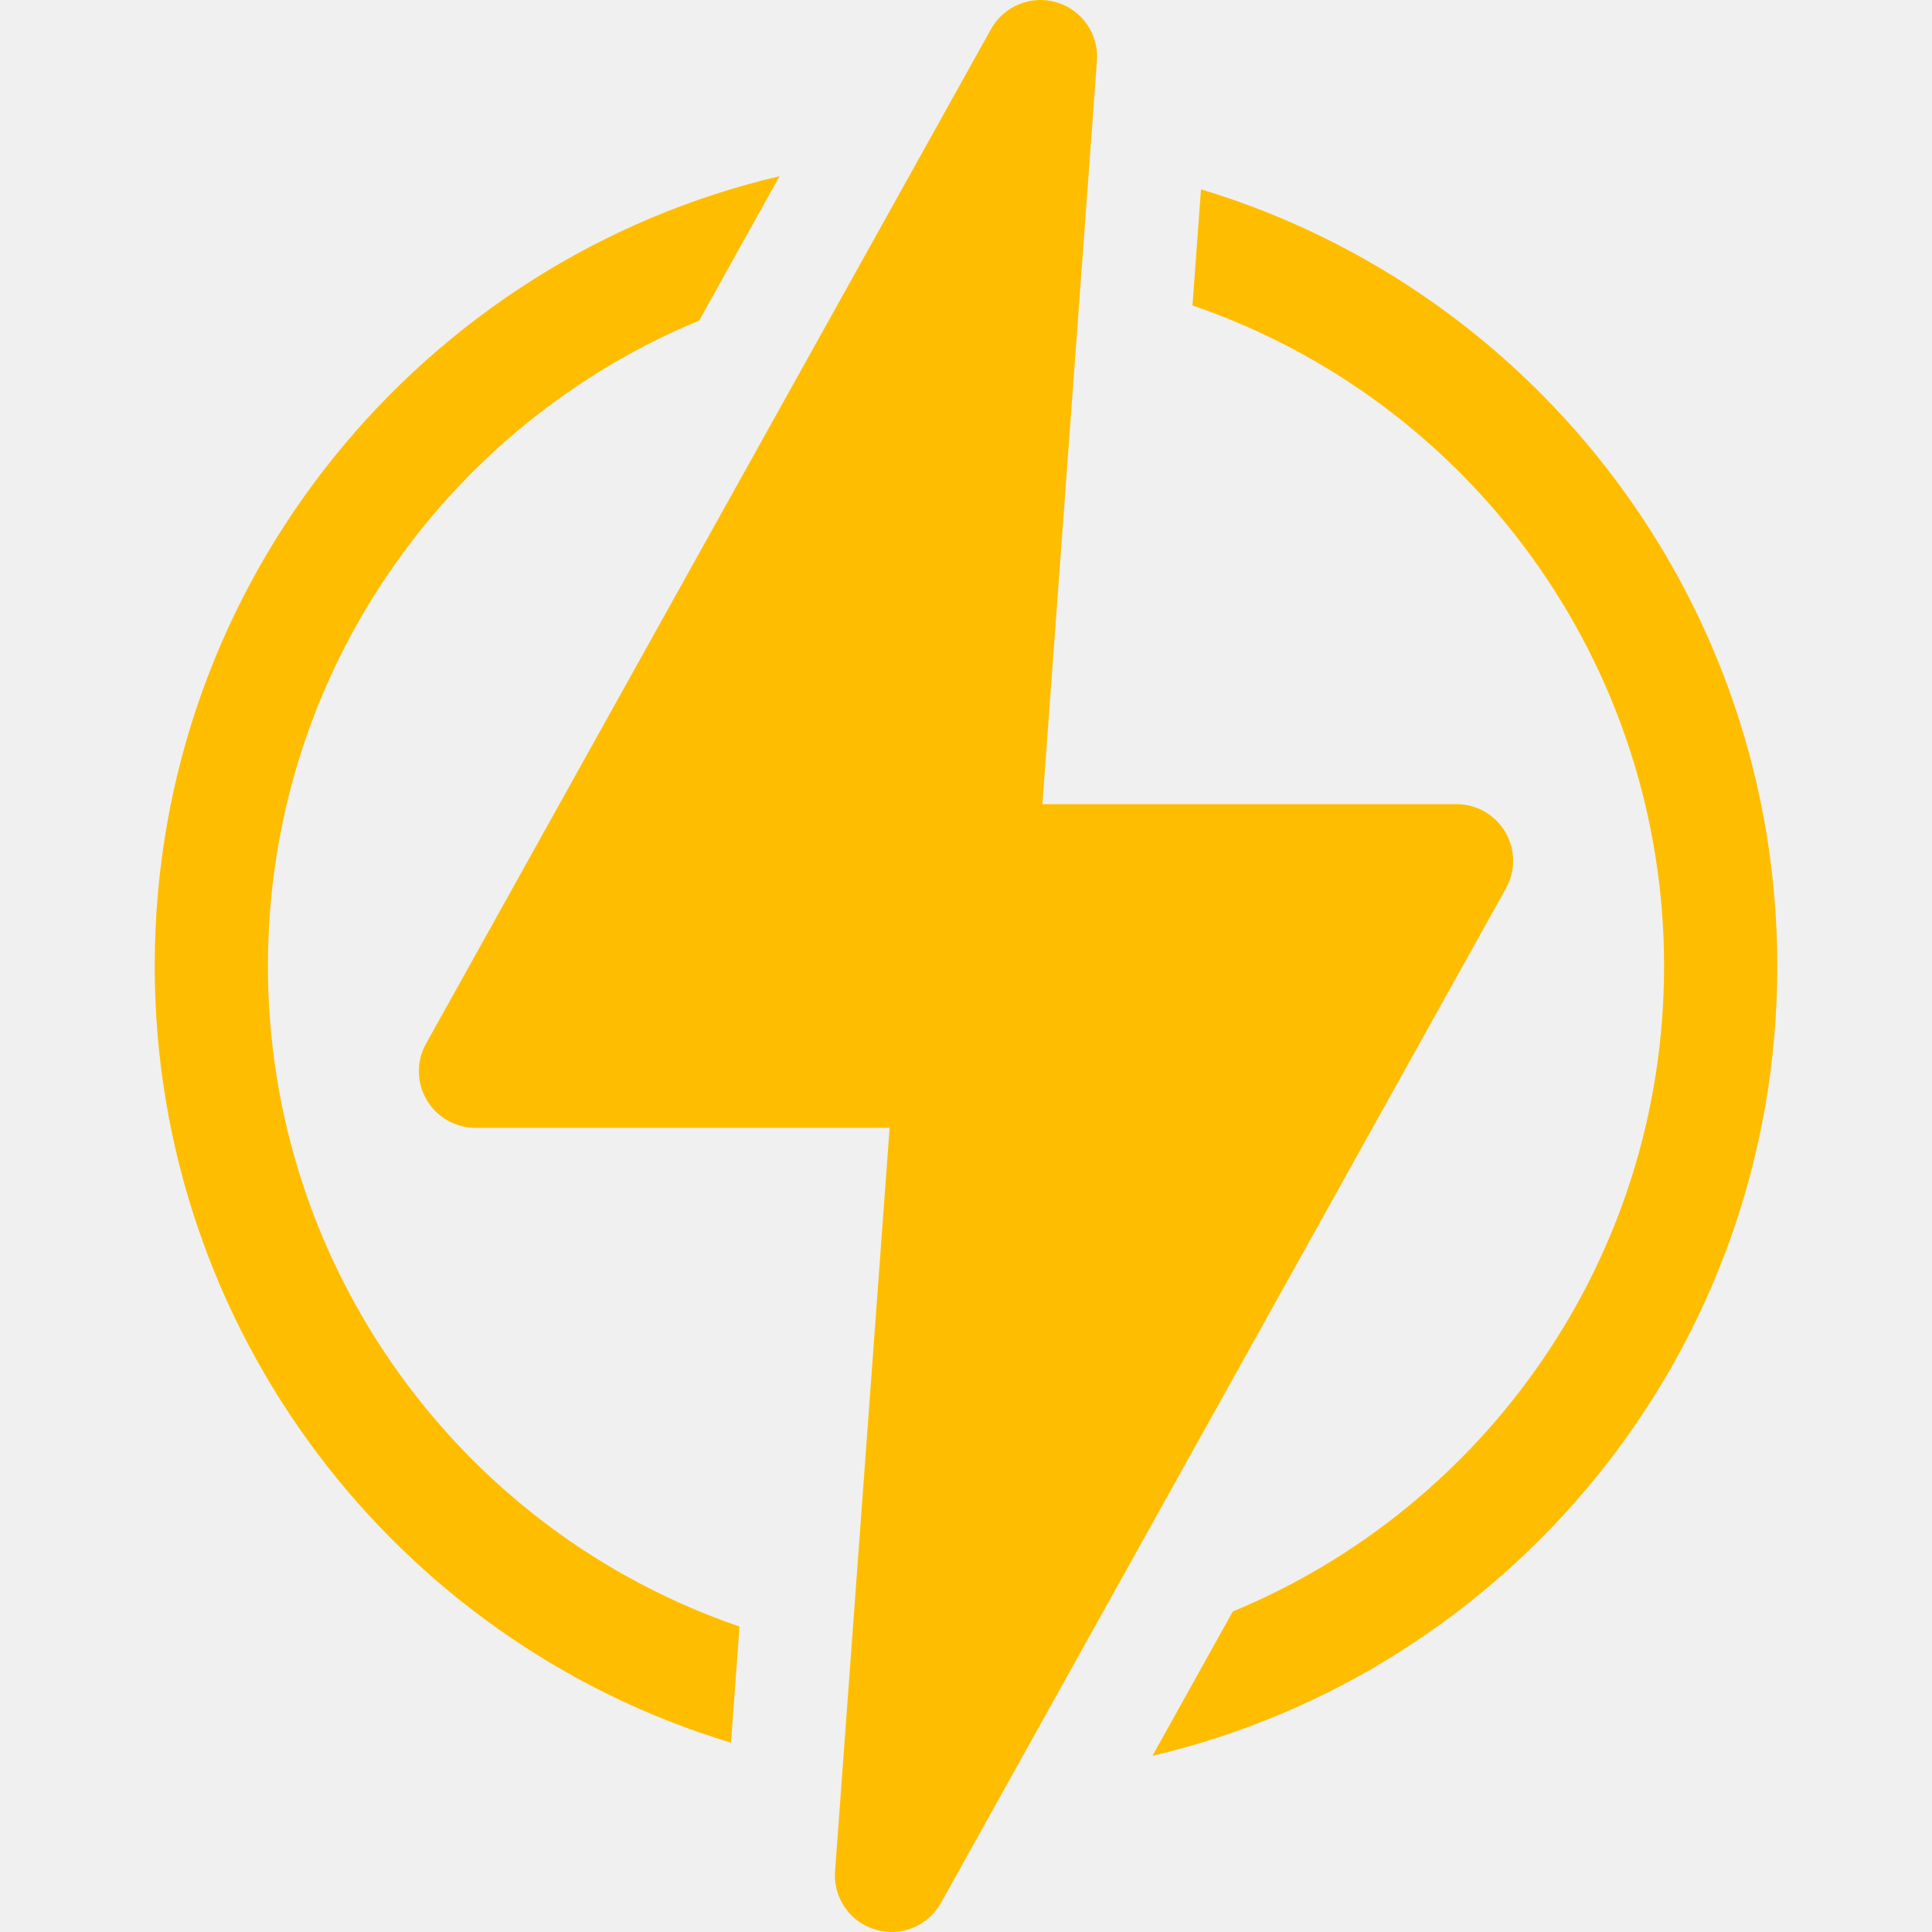
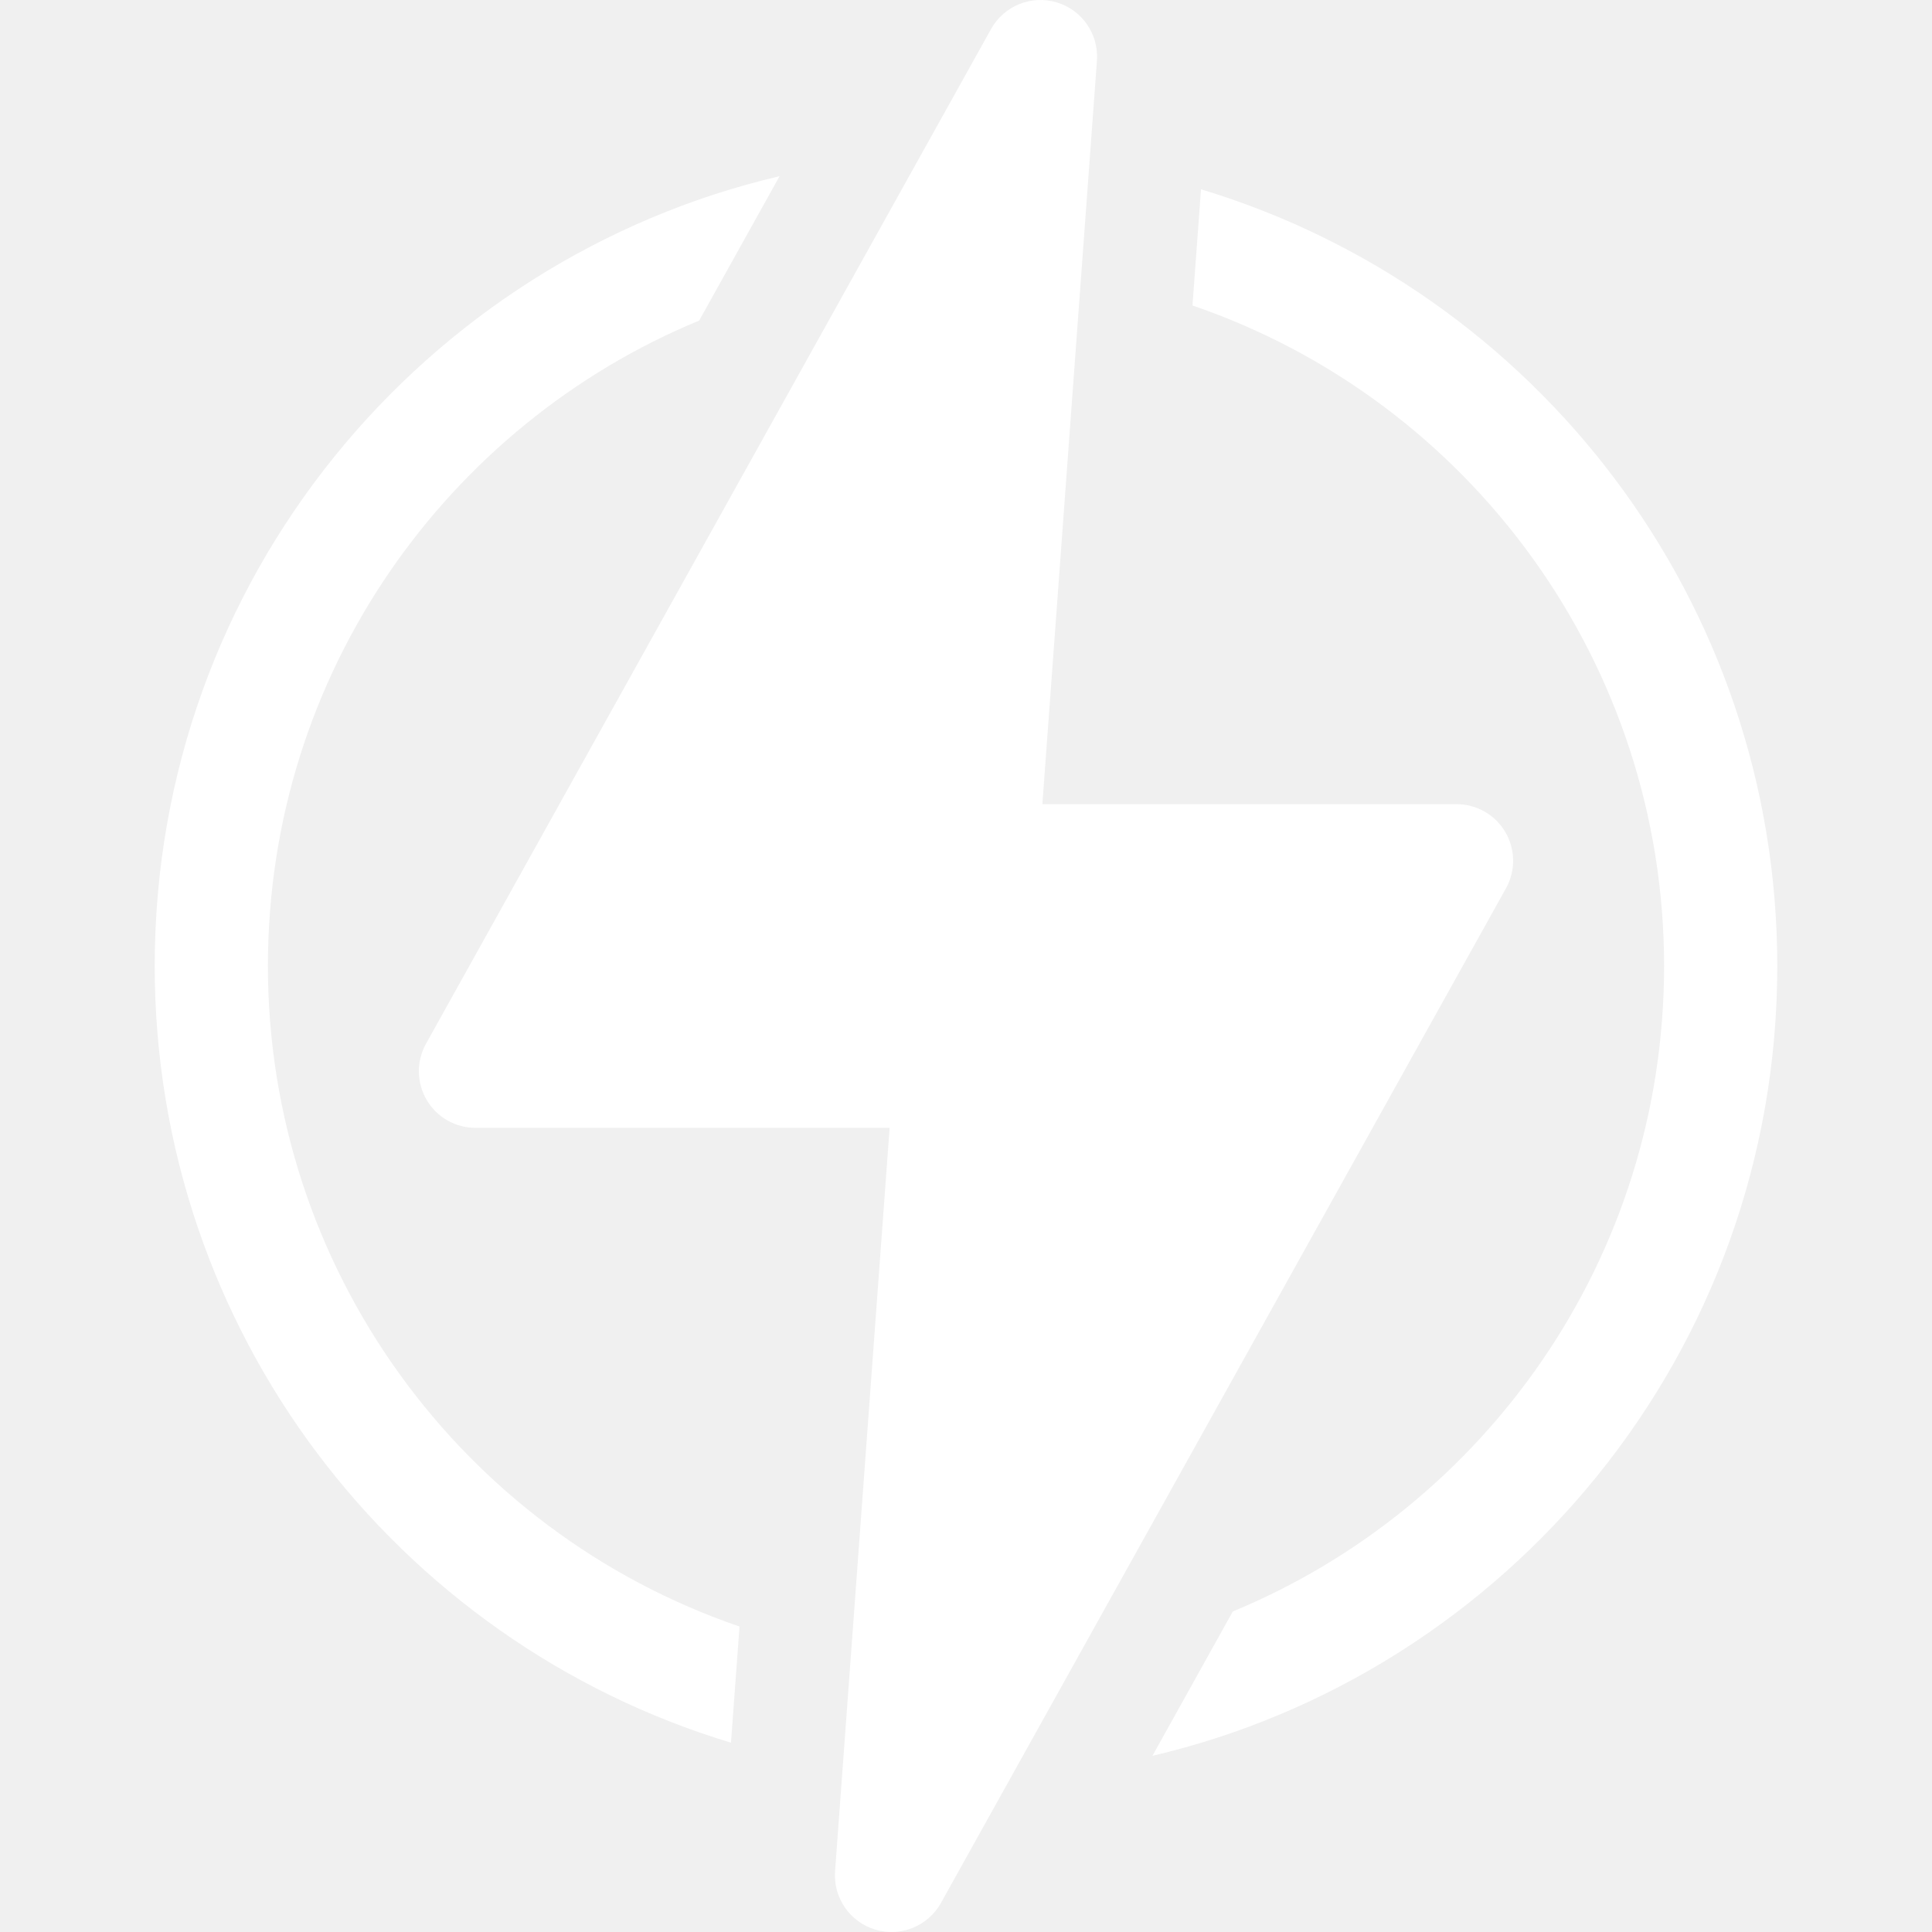
<svg xmlns="http://www.w3.org/2000/svg" version="1.1" width="512" height="512" x="0" y="0" viewBox="0 0 512 512" style="enable-background:new 0 0 512 512" xml:space="preserve" class="">
  <g>
    <g>
      <g>
-         <path d="M71.002,256.001c0-77.879,47.891-143.606,114.279-171.048h0.01l21.3-38.26C112.578,68.687,41.002,153.352,41.002,256.001    c0,96.593,63.887,179.038,152.718,205.828l2.26-30.78C122.13,405.763,71.002,335.923,71.002,256.001z" fill="#ffbd00" data-original="#000000" class="" />
+         <path d="M71.002,256.001c0-77.879,47.891-143.606,114.279-171.048h0.01l21.3-38.26C112.578,68.687,41.002,153.352,41.002,256.001    c0,96.593,63.887,179.038,152.718,205.828l2.26-30.78C122.13,405.763,71.002,335.923,71.002,256.001z" fill="#ffffff" data-original="#000000" class="" />
      </g>
    </g>
    <g>
      <g>
-         <path d="M318.279,50.173l-2.26,30.78c73.85,25.286,124.979,95.125,124.979,175.048c0,77.803-47.835,143.583-114.279,171.048h-0.01    l-21.3,38.26c94.014-21.994,165.588-106.659,165.588-209.308C470.997,159.41,407.111,76.962,318.279,50.173z" fill="#ffbd00" data-original="#000000" class="" />
+         <path d="M318.279,50.173l-2.26,30.78c73.85,25.286,124.979,95.125,124.979,175.048c0,77.803-47.835,143.583-114.279,171.048h-0.01    l-21.3,38.26c94.014-21.994,165.588-106.659,165.588-209.308C470.997,159.41,407.111,76.962,318.279,50.173z" fill="#ffffff" data-original="#000000" class="" />
      </g>
    </g>
    <g>
      <g>
-         <path d="M398.93,220.509c-2.694-4.584-7.614-7.399-12.932-7.399H276.241l14.459-197.009c0.515-7.019-3.918-13.452-10.66-15.469    c-6.742-2.021-13.98,0.923-17.404,7.072L112.897,276.592c-2.587,4.646-2.521,10.313,0.173,14.898    c2.694,4.584,7.615,7.399,12.932,7.399h109.758L221.3,495.899c-0.515,7.019,3.918,13.451,10.661,15.468    c6.797,2.036,14.01-0.976,17.404-7.072l149.738-268.887C401.69,230.762,401.624,225.094,398.93,220.509z" fill="#ffbd00" data-original="#000000" class="" />
+         <path d="M398.93,220.509c-2.694-4.584-7.614-7.399-12.932-7.399H276.241l14.459-197.009c0.515-7.019-3.918-13.452-10.66-15.469    c-6.742-2.021-13.98,0.923-17.404,7.072L112.897,276.592c-2.587,4.646-2.521,10.313,0.173,14.898    c2.694,4.584,7.615,7.399,12.932,7.399h109.758L221.3,495.899c-0.515,7.019,3.918,13.451,10.661,15.468    c6.797,2.036,14.01-0.976,17.404-7.072l149.738-268.887C401.69,230.762,401.624,225.094,398.93,220.509z" fill="#ffffff" data-original="#000000" class="" />
      </g>
    </g>
    <g>
</g>
    <g>
</g>
    <g>
</g>
    <g>
</g>
    <g>
</g>
    <g>
</g>
    <g>
</g>
    <g>
</g>
    <g>
</g>
    <g>
</g>
    <g>
</g>
    <g>
</g>
    <g>
</g>
    <g>
</g>
    <g>
</g>
  </g>
</svg>
